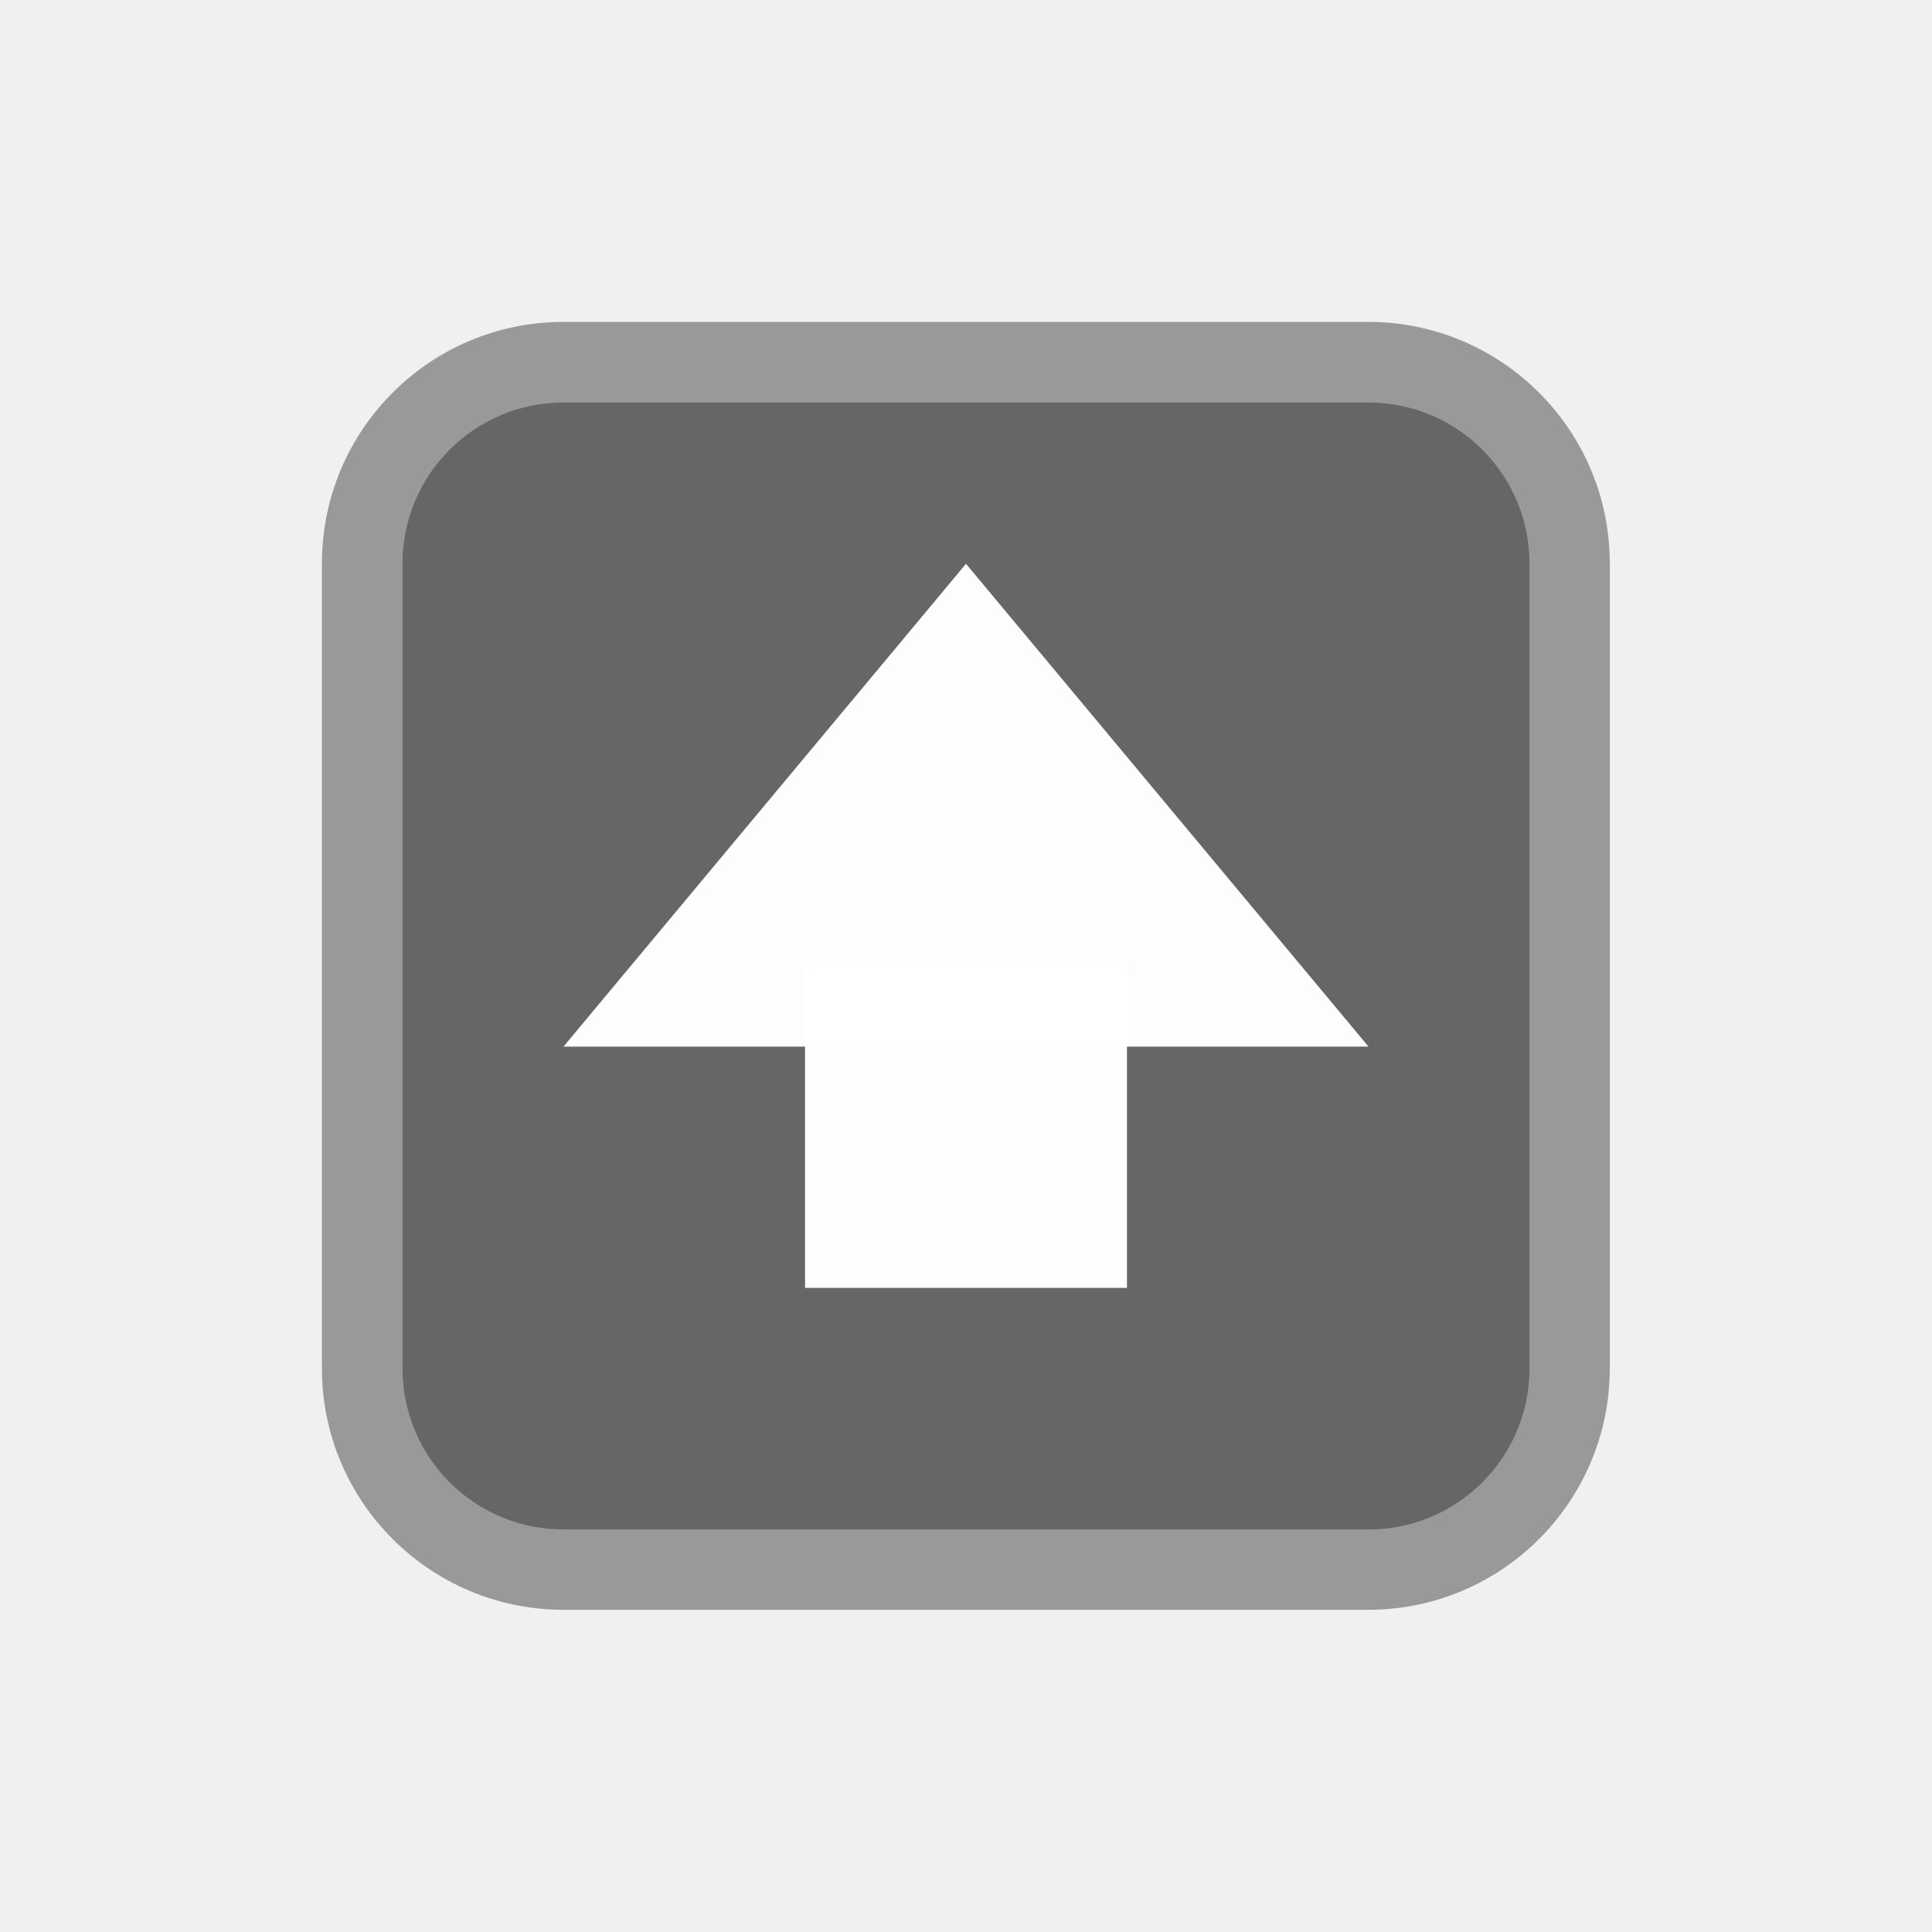
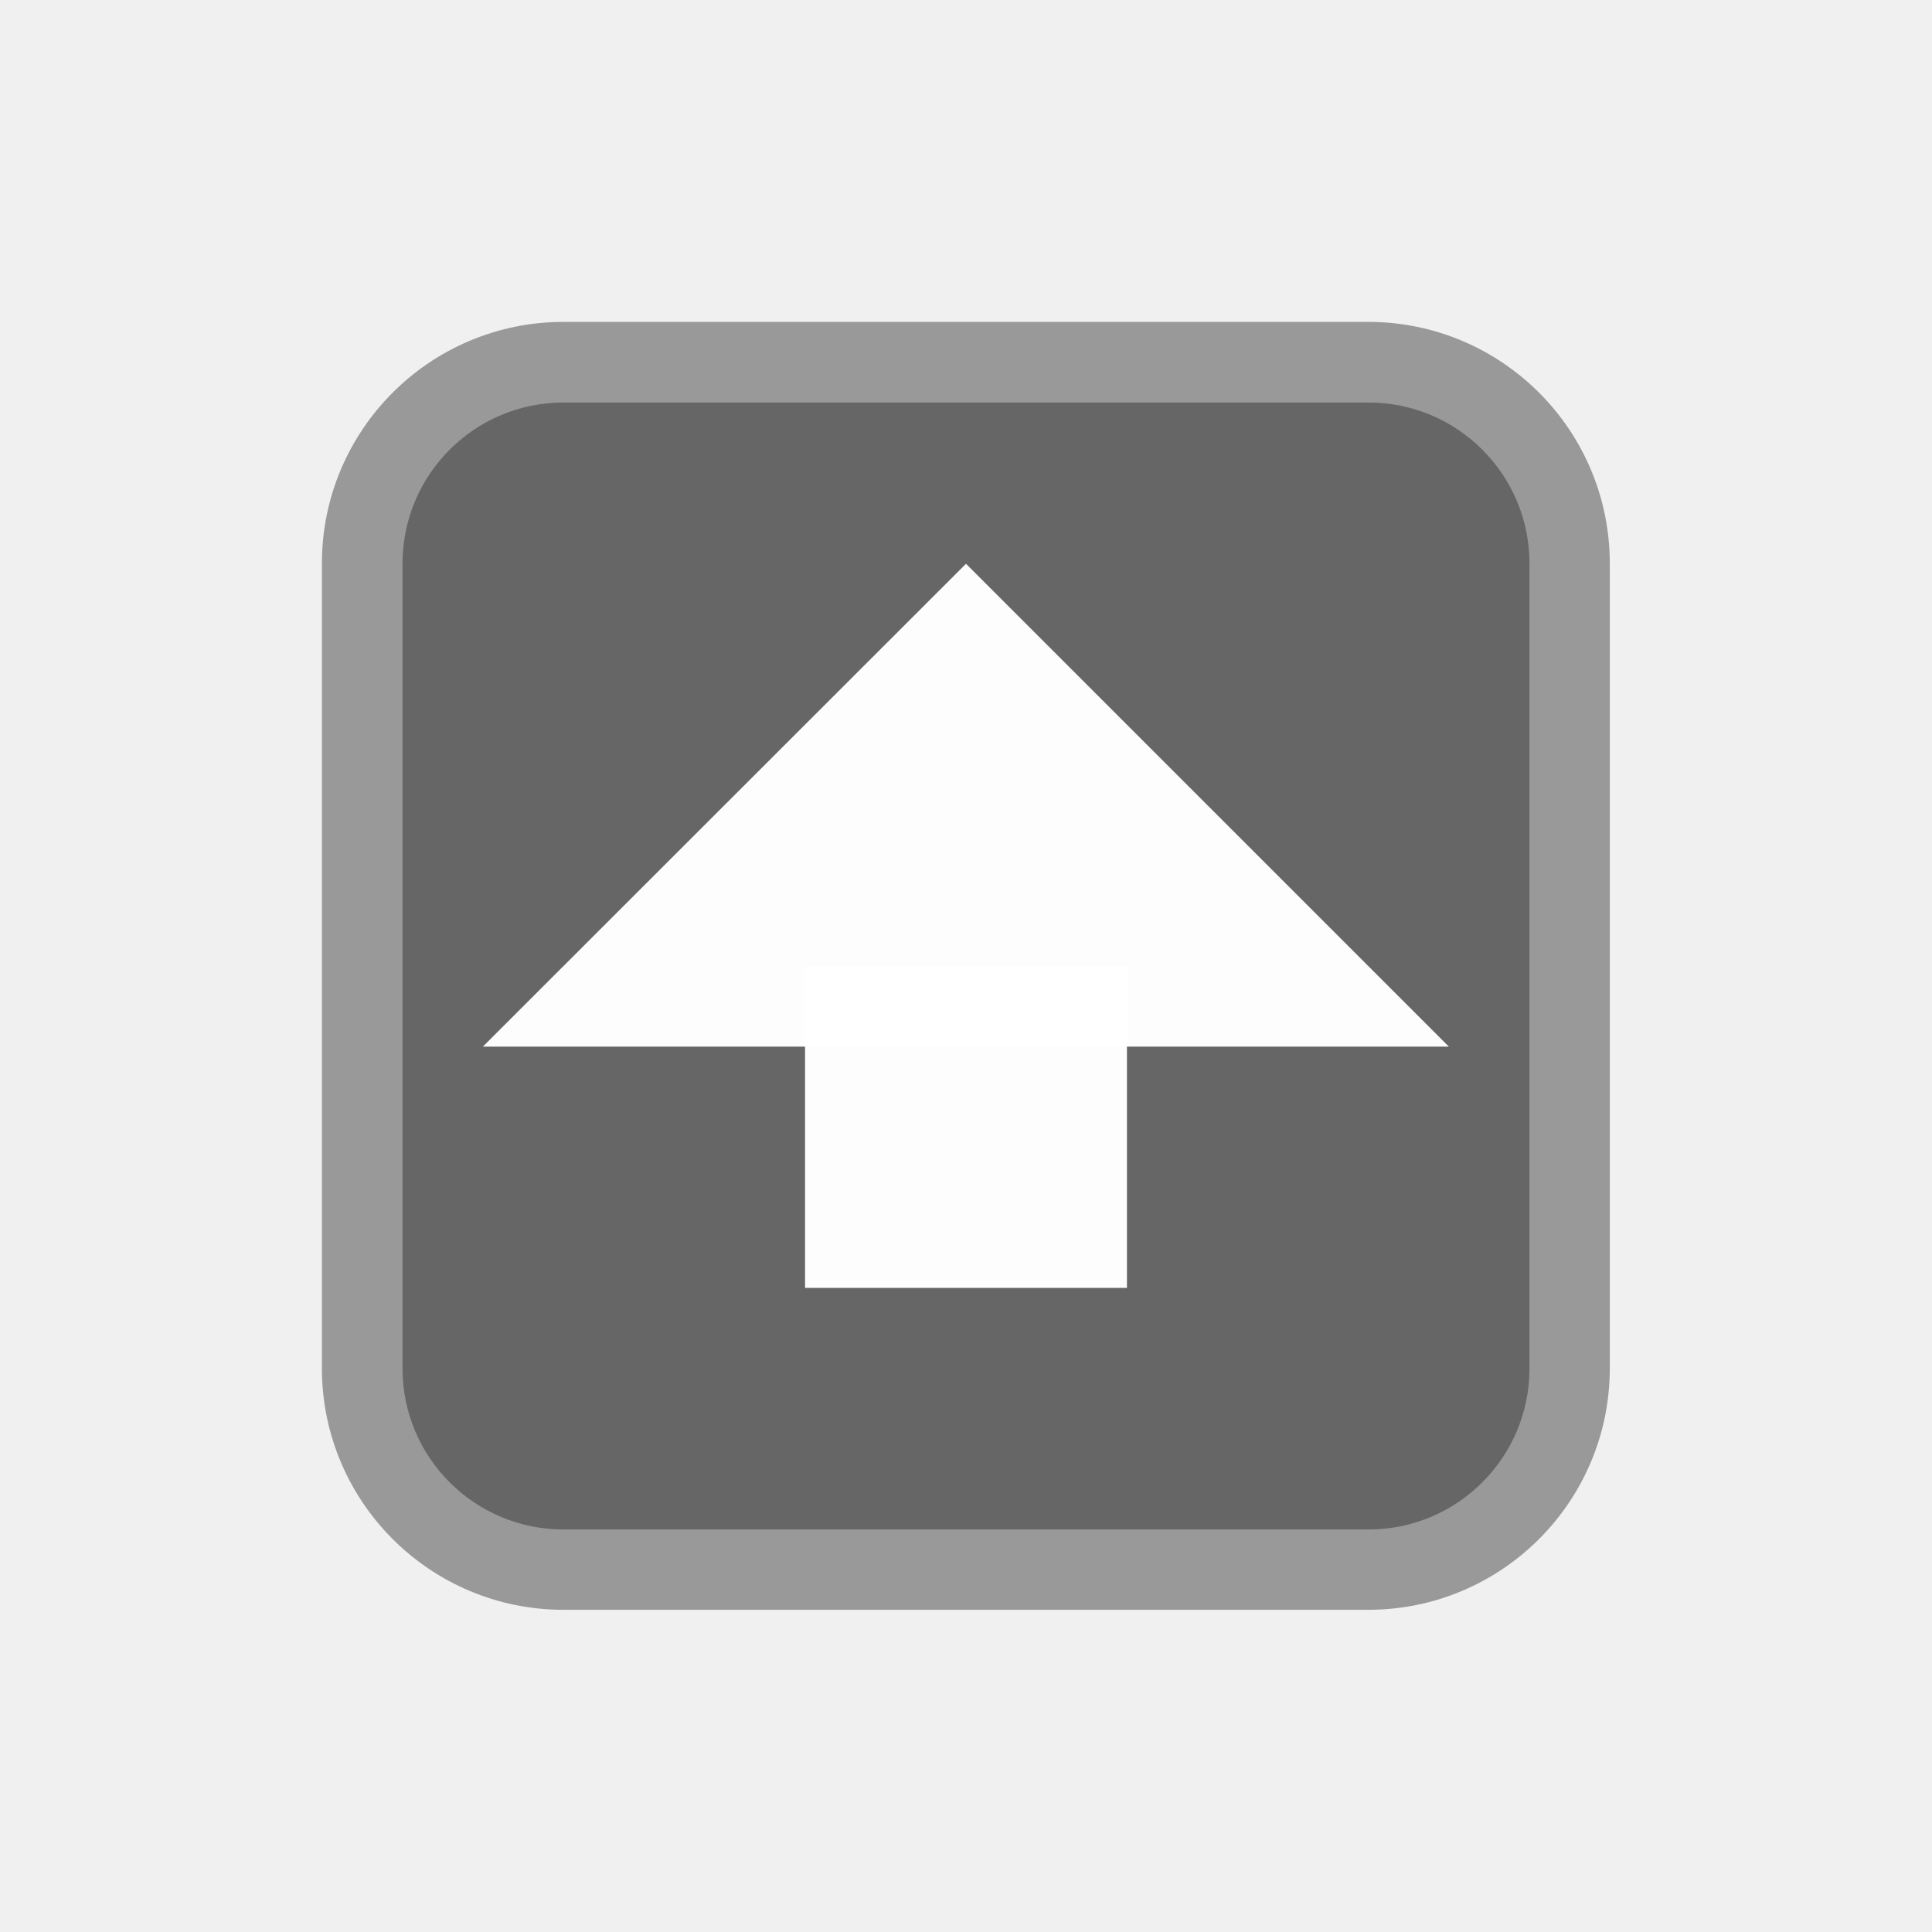
<svg xmlns="http://www.w3.org/2000/svg" width="24" height="24" viewBox="0 0 6.35 6.35" version="1.1" id="svg8" style="enable-background:new">
  <defs id="defs2" />
  <g id="layer1" transform="translate(0,-290.65)">
    <rect style="fill:#999999;fill-opacity:1;stroke:#fffffa;stroke-width:0;stroke-linecap:round;stroke-linejoin:round;stroke-miterlimit:4;stroke-dasharray:none;stroke-opacity:1" id="rect821" width="4.233" height="4.233" x="1.058" y="291.708" ry="0.794" rx="0.794" />
    <rect style="fill:#666666;fill-opacity:1;stroke:#fffffa;stroke-width:0;stroke-linecap:round;stroke-linejoin:round;stroke-miterlimit:4;stroke-dasharray:none;stroke-opacity:1;enable-background:new" id="rect821-5" width="3.704" height="3.704" x="1.323" y="291.973" ry="0.529" rx="0.529" />
    <rect style="fill:#ffffff;fill-opacity:0.986;stroke:none;stroke-width:0.204;stroke-miterlimit:4;stroke-dasharray:none" id="rect820" width="1.058" height="1.058" x="2.646" y="293.825" rx="2.0461712e-06" ry="2.0461712e-06" />
-     <path style="fill:#ffffff;fill-opacity:0.986;stroke:#000000;stroke-width:0;stroke-linecap:butt;stroke-linejoin:miter;stroke-miterlimit:4;stroke-dasharray:none;stroke-opacity:1" d="m 1.852,294.09 h 2.646 l -1.323,-1.587 z" id="path822" />
+     <path style="fill:#ffffff;fill-opacity:0.986;stroke:#000000;stroke-width:0;stroke-linecap:butt;stroke-linejoin:miter;stroke-miterlimit:4;stroke-dasharray:none;stroke-opacity:1" d="m 1.587,294.09 h 3.175 l -1.587,-1.587 z" id="path822" />
  </g>
</svg>
